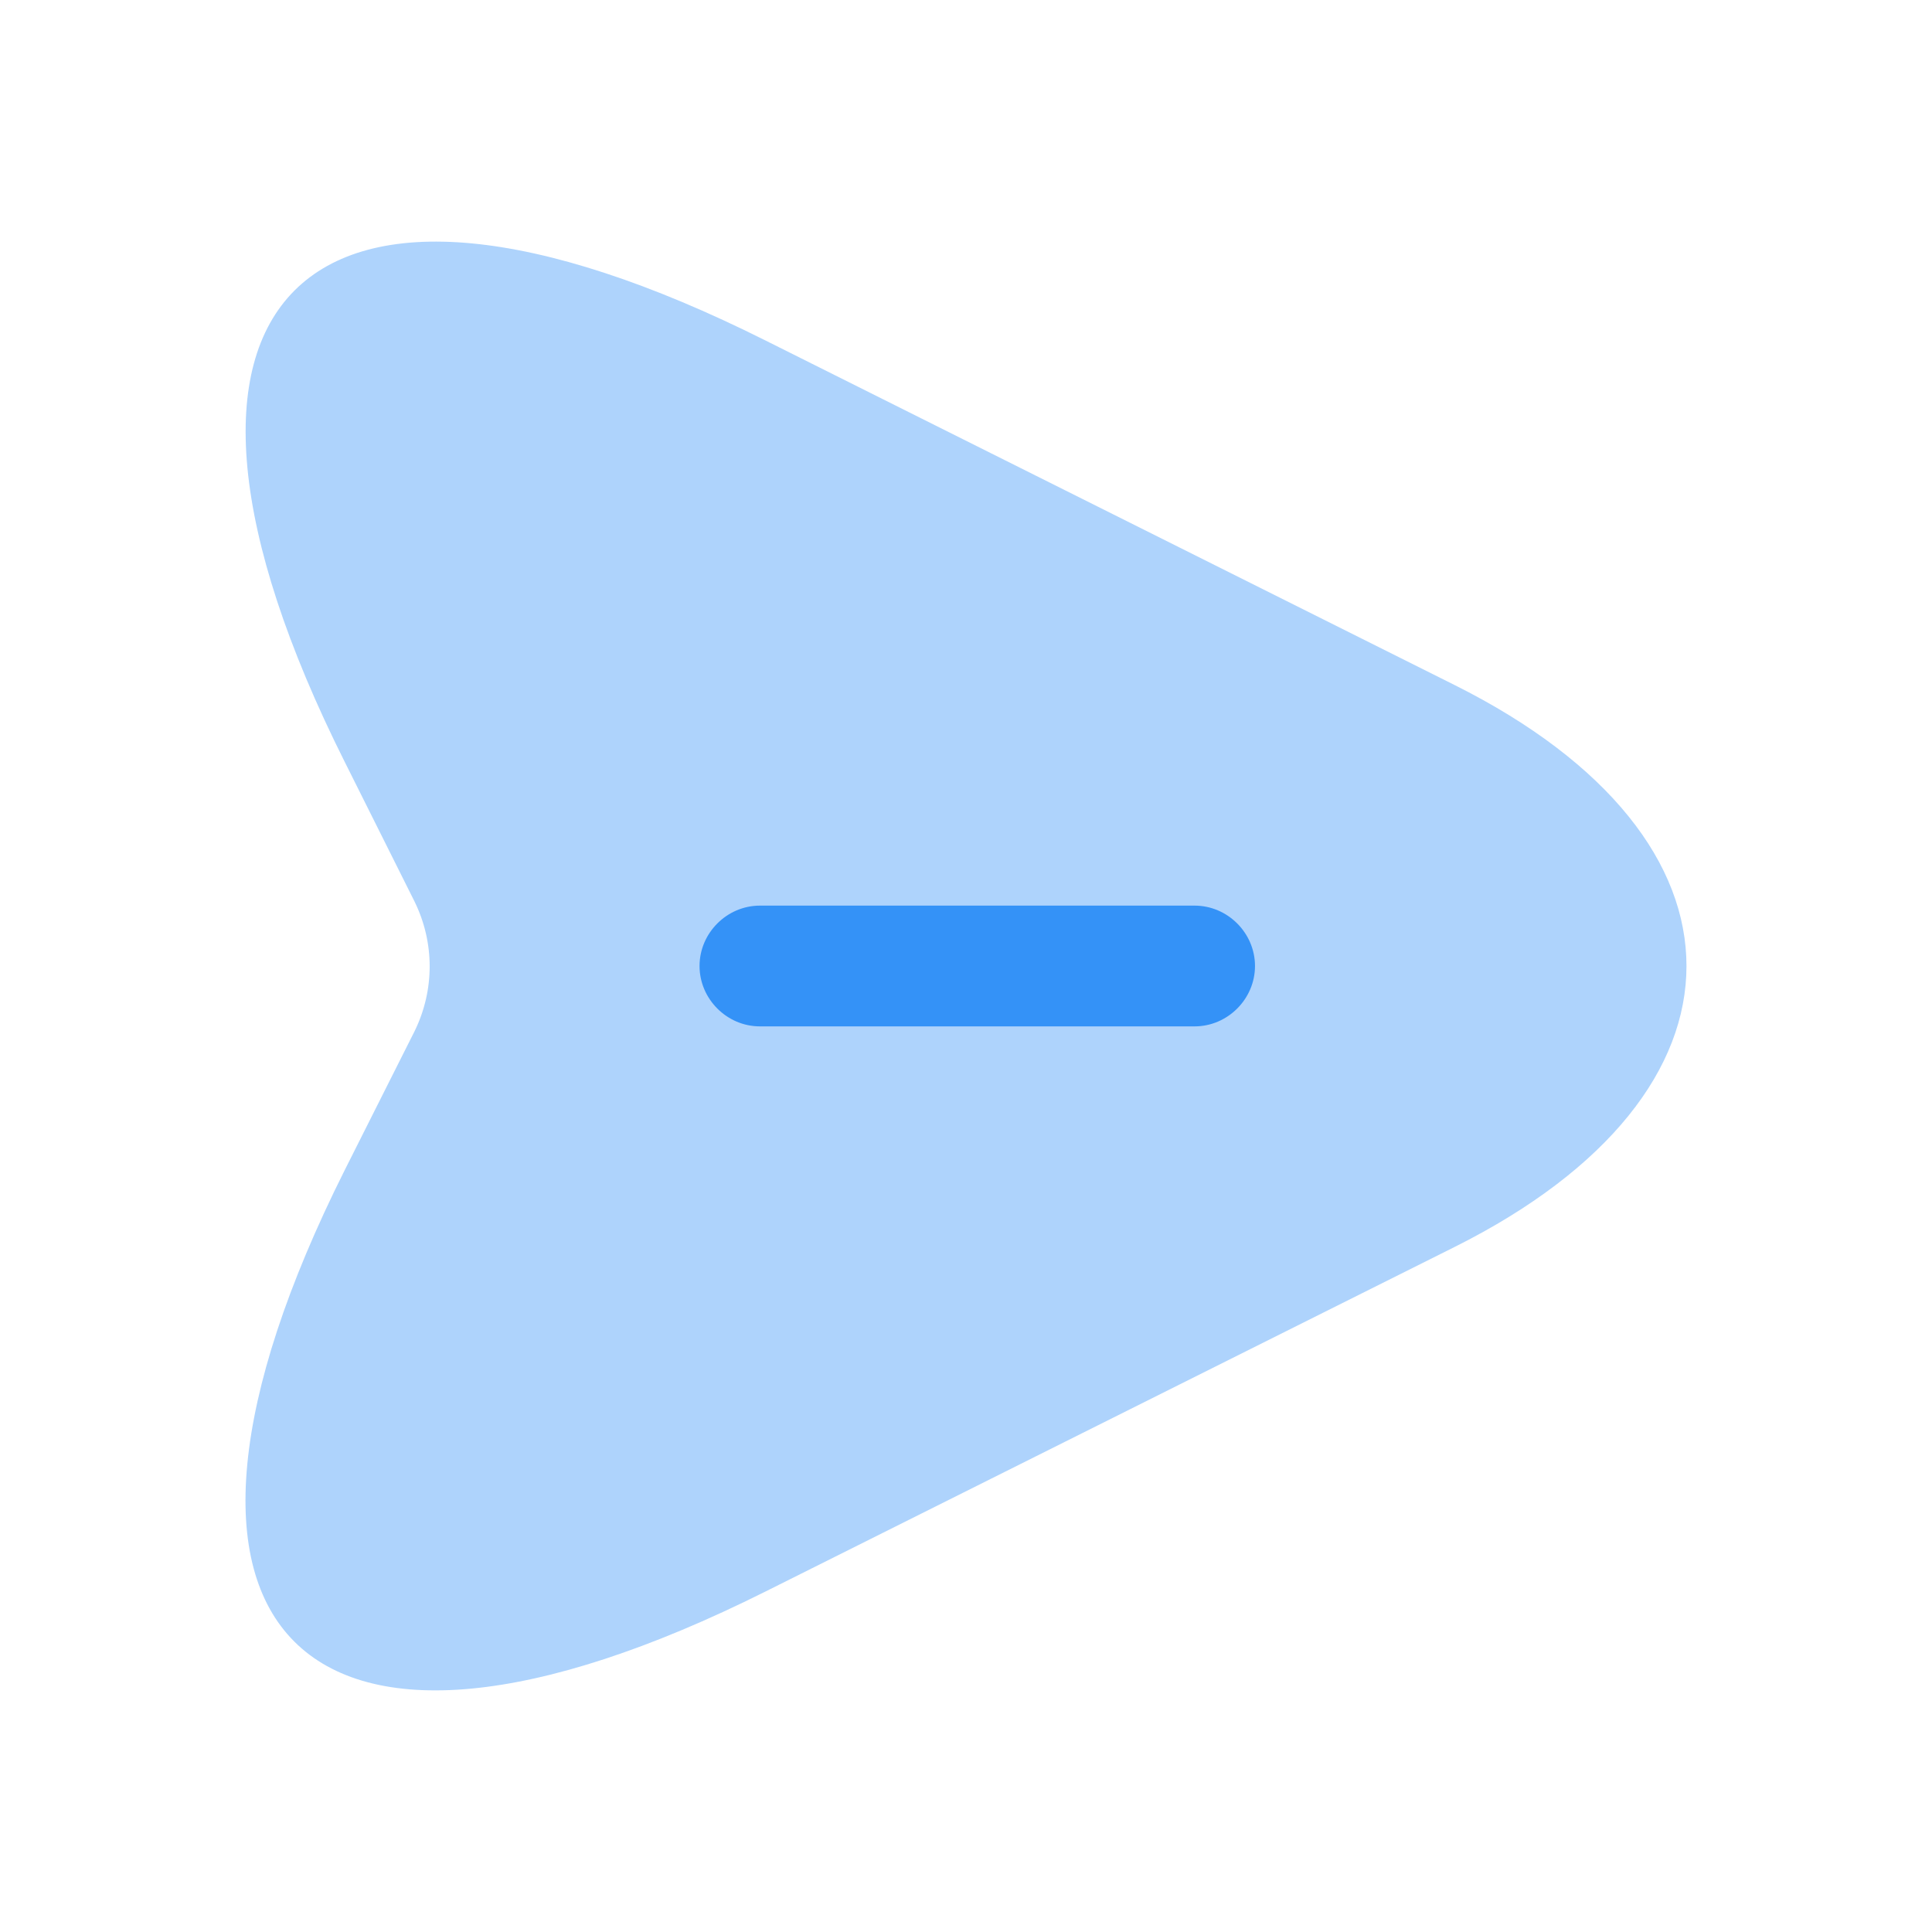
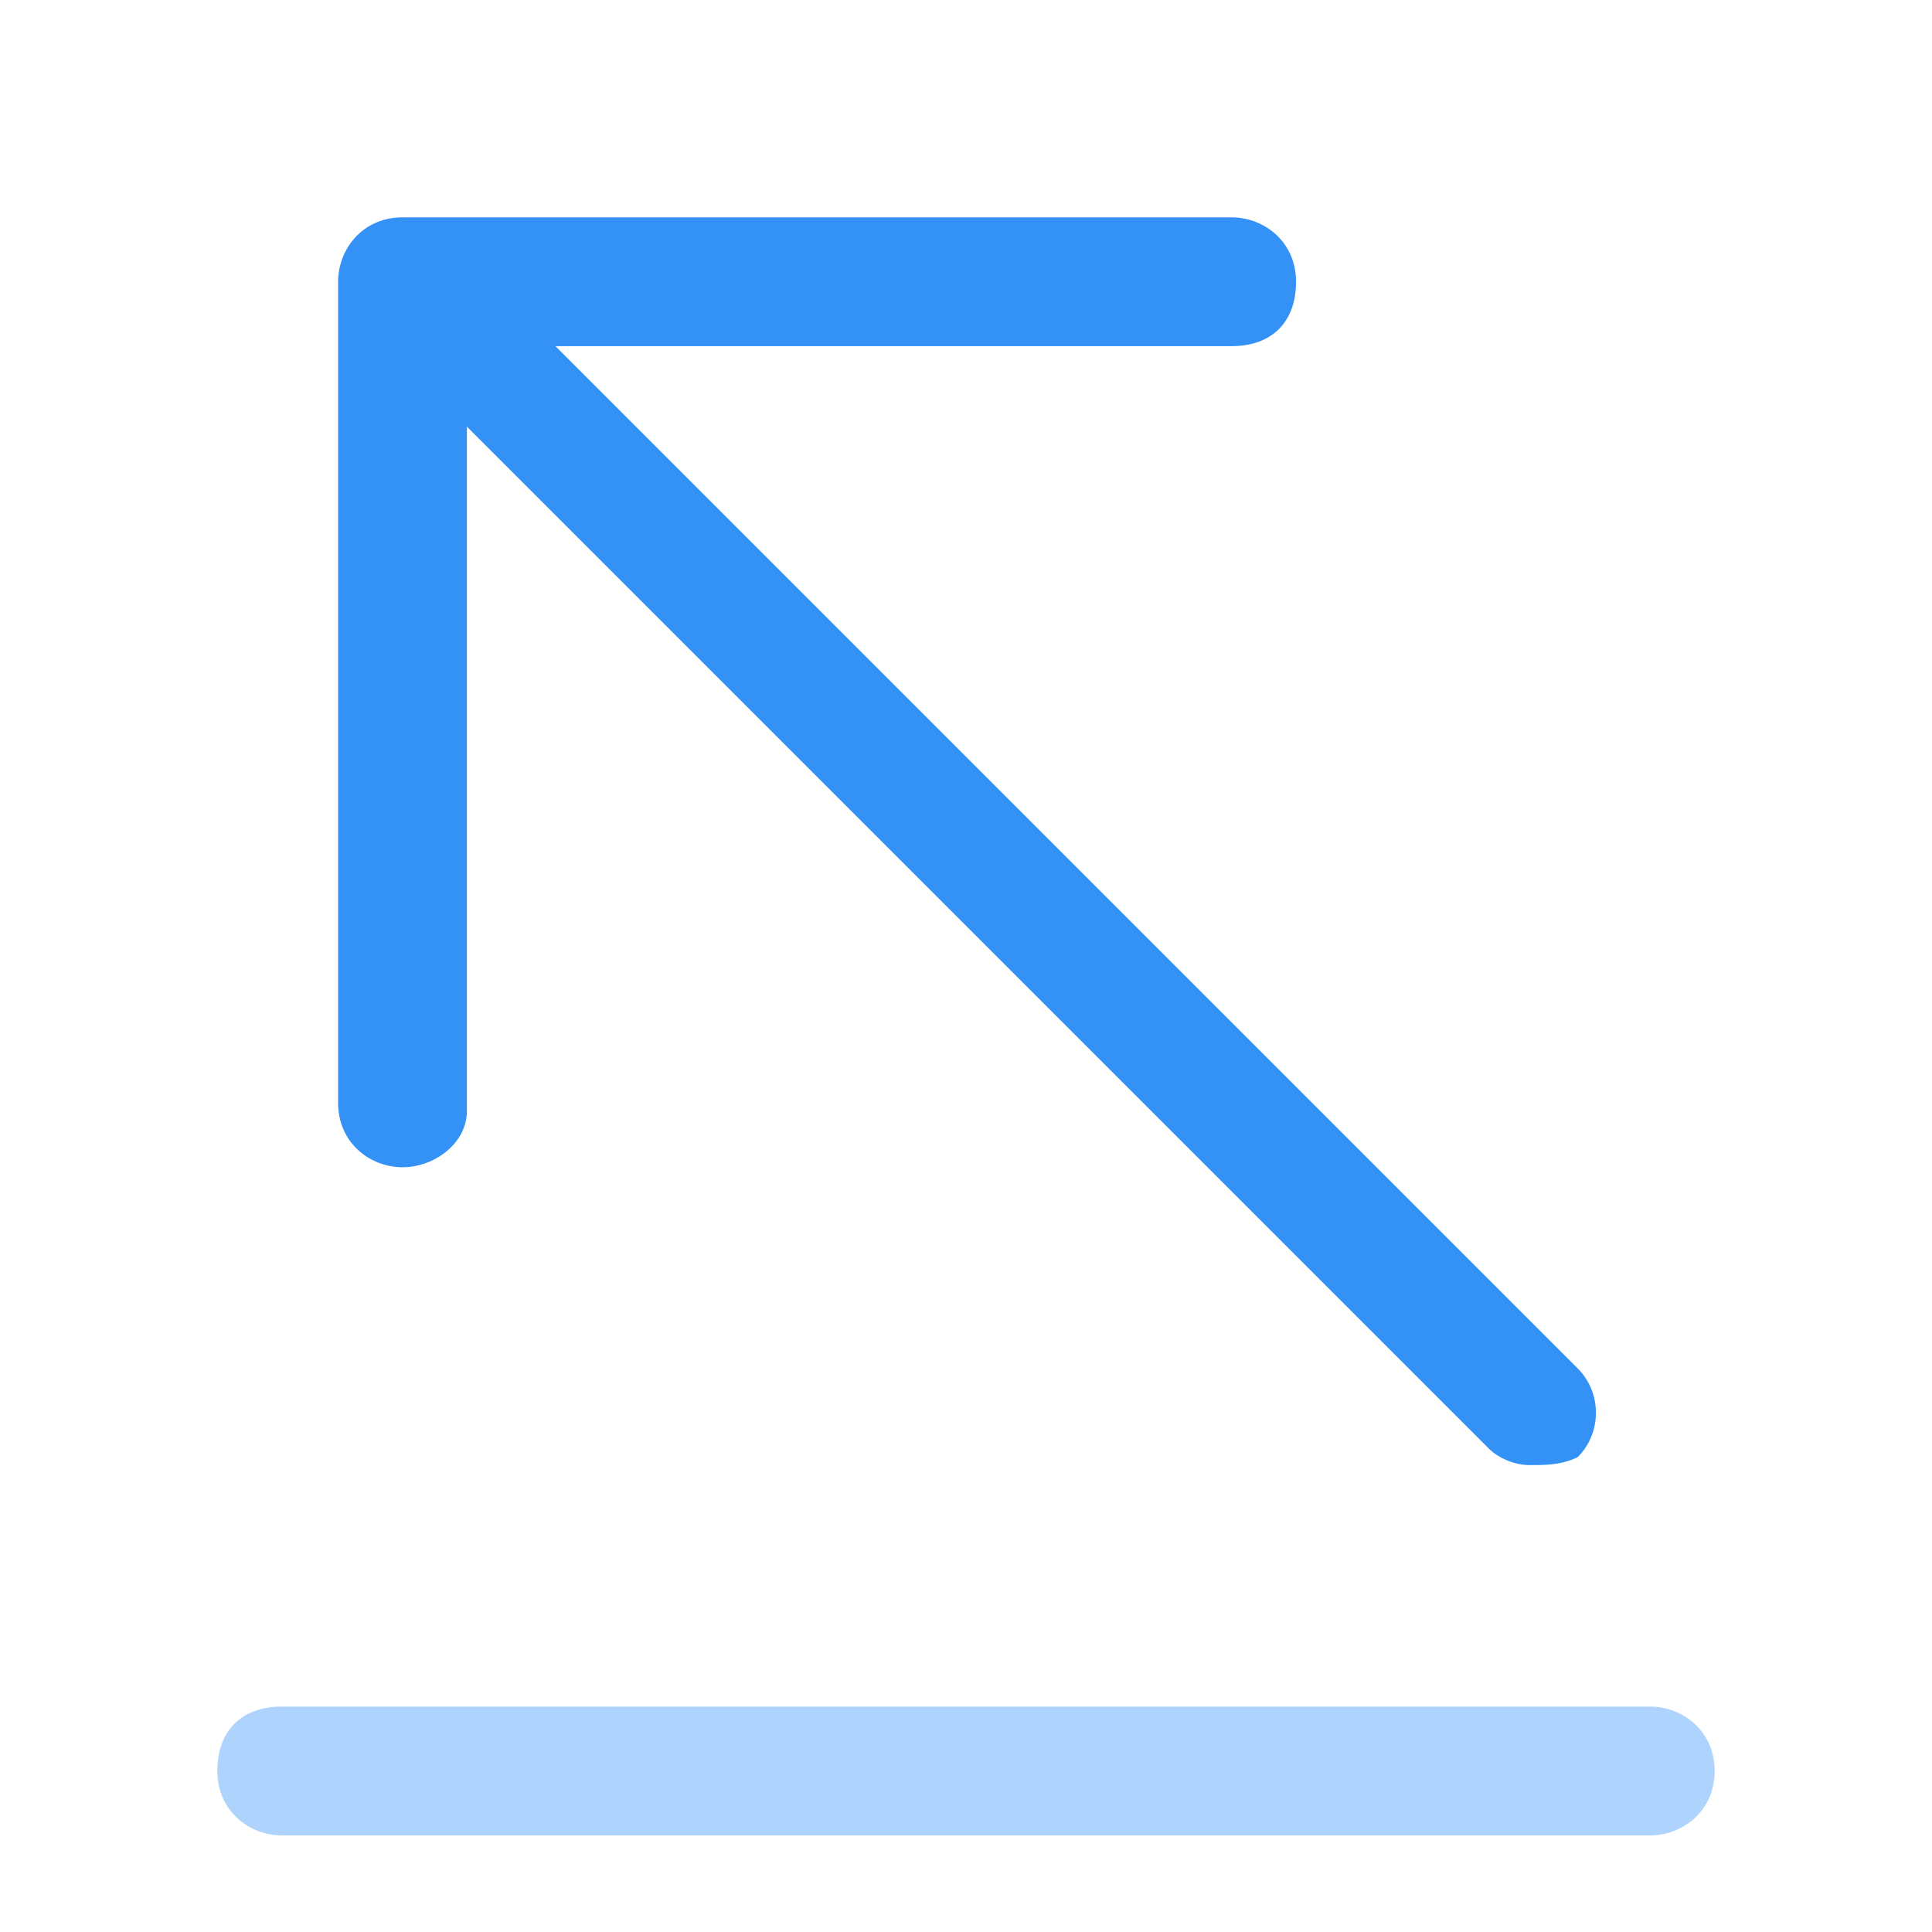
<svg xmlns="http://www.w3.org/2000/svg" width="24" height="24" fill="none" viewBox="0 0 24 24">
-   <path fill="#3492f7" d="m9.51 4.23 8.56 4.28c3.84 1.92 3.84 5.06 0 6.98l-8.56 4.28c-5.76 2.88-8.11.52-5.23-5.23l.87-1.73c.25-.51.25-1.1 0-1.61l-.87-1.74C1.4 3.71 3.76 1.35 9.51 4.23" opacity=".4" />
-   <path fill="#3492f7" d="M14.84 12.75h-5.4c-.41 0-.75-.34-.75-.75s.34-.75.75-.75h5.4c.41 0 .75.34.75.75s-.34.75-.75.75" />
+   <path fill="#3492f7" d="M20.5 22.8h-17c-.4 0-.8-.3-.8-.8s.3-.8.8-.8h17c.4 0 .8.3.8.8s-.4.8-.8.8" opacity=".4" />
+   <path fill="#3492f7" d="M19 18.2c-.2 0-.4-.1-.5-.2L4.5 4c-.3-.3-.3-.7 0-1s.8-.3 1.1 0l14 14c.3.3.3.8 0 1.1-.2.1-.4.1-.6.1" />
+   <path fill="#3492f7" d="M5 14.5c-.4 0-.8-.3-.8-.8V3.5c0-.4.3-.8.8-.8h10.3c.4 0 .8.3.8.8s-.3.8-.8.8H5.8v9.5c0 .4-.4.7-.8.7" />
</svg>
